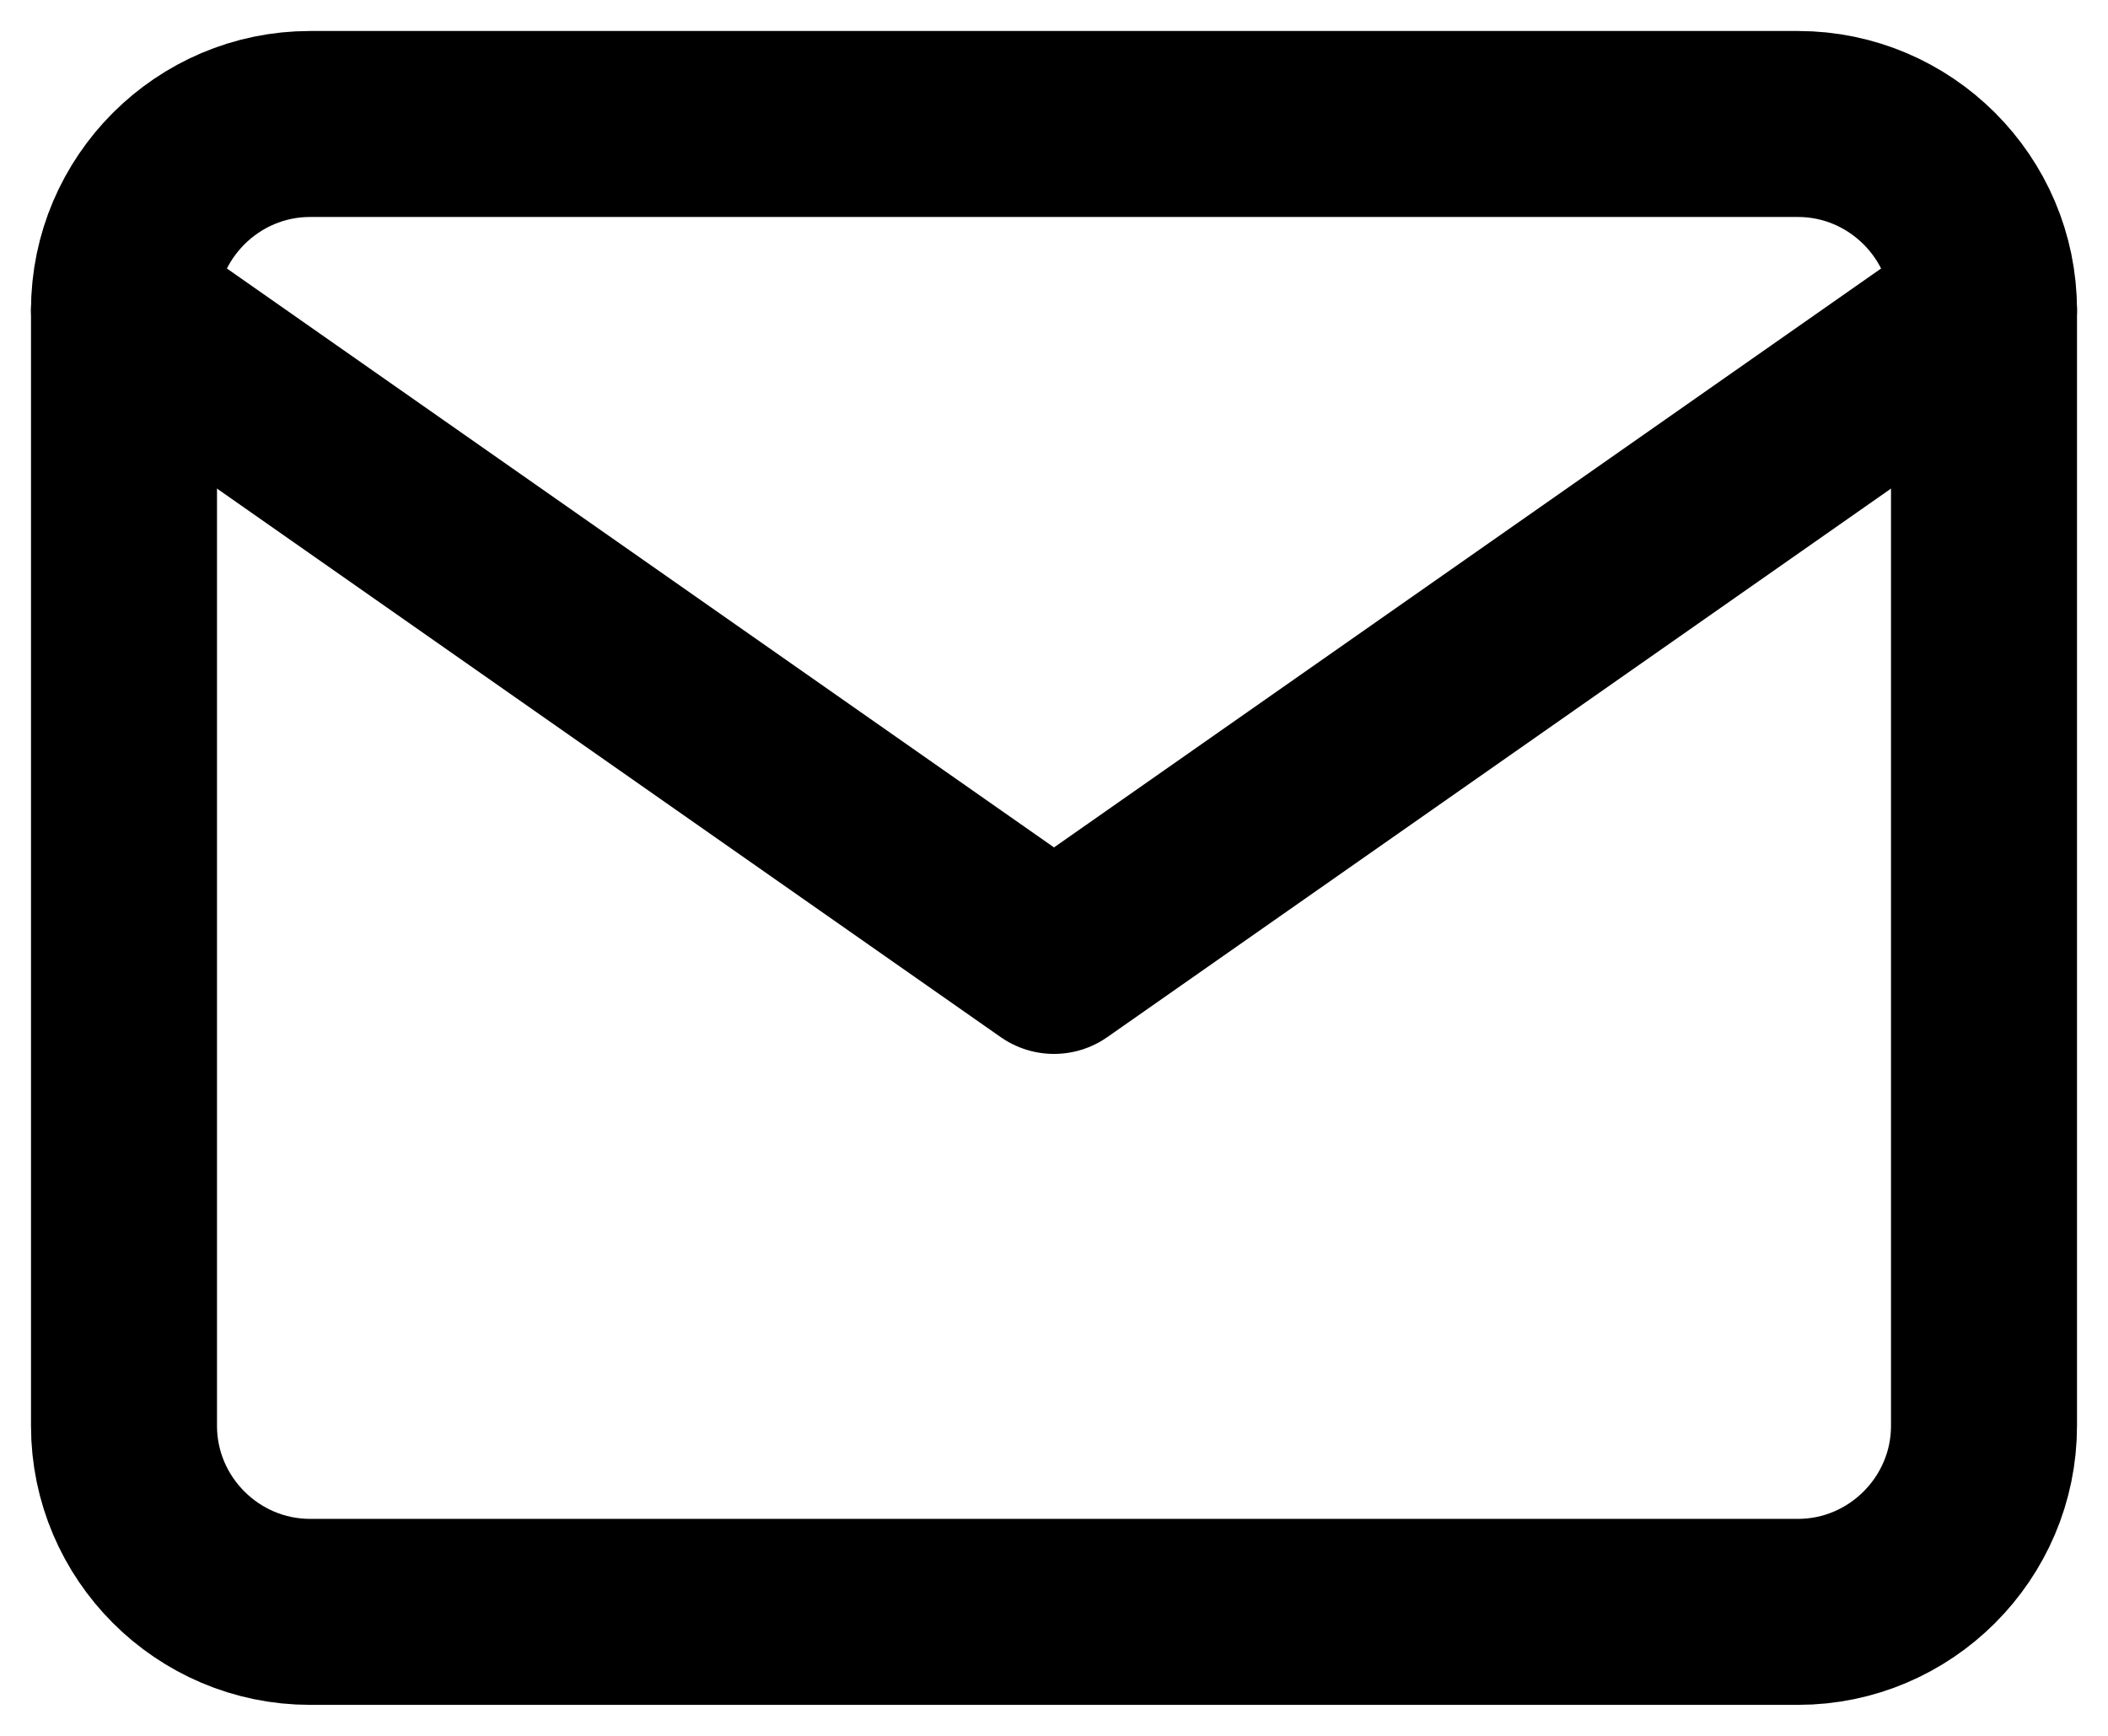
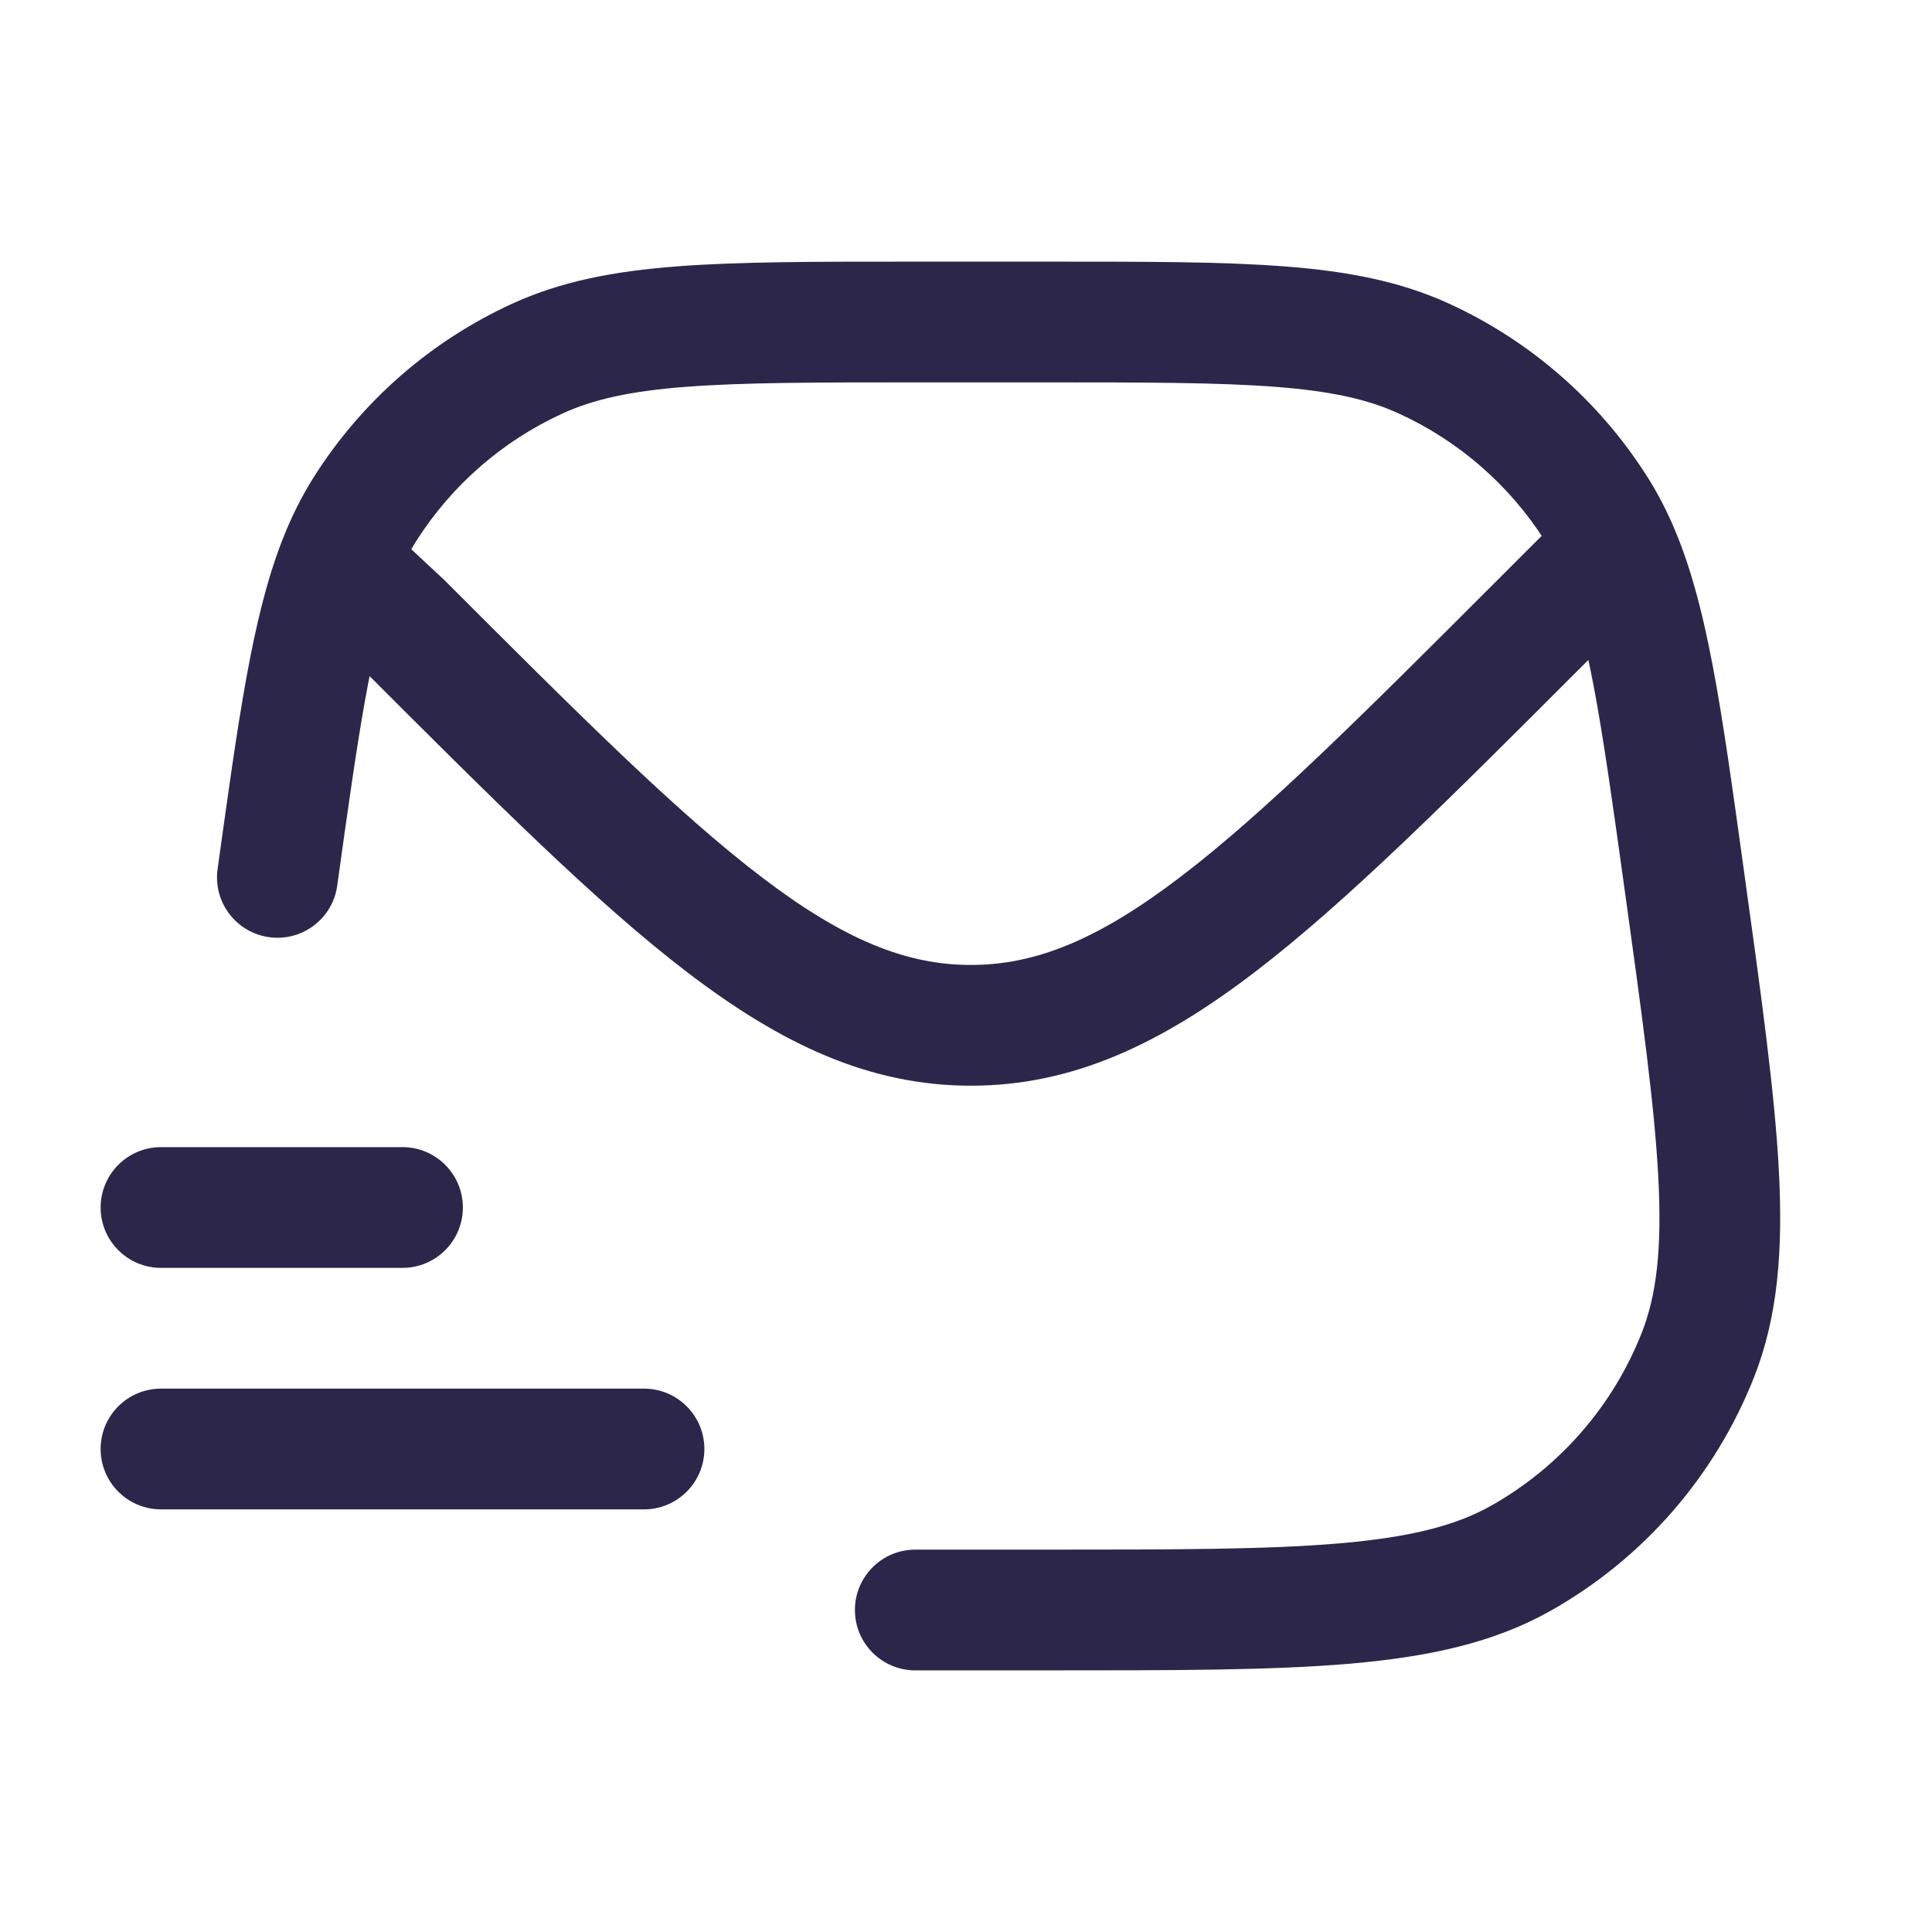
- <svg xmlns="http://www.w3.org/2000/svg" width="34" height="28" viewBox="0 0 34 28" fill="none">
-   <path d="M5 2H29C30.65 2 32 3.35 32 5V23C32 24.65 30.65 26 29 26H5C3.35 26 2 24.65 2 23V5C2 3.35 3.35 2 5 2Z" stroke="black" stroke-width="3" stroke-linecap="round" stroke-linejoin="round" />
-   <path d="M32 5L17 15.5L2 5" stroke="black" stroke-width="3" stroke-linecap="round" stroke-linejoin="round" />
+ <svg xmlns="http://www.w3.org/2000/svg" width="24" height="24" viewBox="0 0 24 24" fill="none">
+   <path d="M11.37 19.25C10.956 19.25 10.62 19.586 10.62 20C10.62 20.414 10.956 20.75 11.37 20.75V19.25ZM20.918 10.899L20.175 11.003V11.003L20.918 10.899ZM21.093 16.83L21.791 17.104L21.093 16.83ZM18.892 19.357L18.524 18.704L18.892 19.357ZM17.69 4.455L18.003 3.773V3.773L17.69 4.455ZM19.822 6.311L19.189 6.714L19.822 6.311ZM6.674 4.455L6.362 3.773V3.773L6.674 4.455ZM2.703 10.796C2.646 11.207 2.933 11.585 3.343 11.642C3.753 11.699 4.132 11.413 4.189 11.003L2.703 10.796ZM4.543 6.311L3.91 5.908L4.543 6.311ZM4.99 7.737L5.52 7.206L5.511 7.197L5.501 7.188L4.99 7.737ZM19.99 6.879L19.46 6.348V6.348L19.99 6.879ZM19.132 7.737L18.602 7.206L18.602 7.206L19.132 7.737ZM2 17.25C1.586 17.25 1.25 17.586 1.25 18C1.25 18.414 1.586 18.75 2 18.75V17.25ZM8 18.75C8.414 18.75 8.75 18.414 8.75 18C8.75 17.586 8.414 17.25 8 17.25V18.75ZM2 14.25C1.586 14.25 1.25 14.586 1.25 15C1.25 15.414 1.586 15.75 2 15.75V14.25ZM5 15.75C5.414 15.75 5.75 15.414 5.75 15C5.75 14.586 5.414 14.25 5 14.25V15.75ZM11.37 4.75H12.994V3.25H11.37V4.75ZM12.994 19.25H11.37V20.75H12.994V19.25ZM20.175 11.003C20.395 12.586 20.553 13.726 20.6 14.624C20.647 15.515 20.578 16.089 20.395 16.555L21.791 17.104C22.087 16.351 22.149 15.53 22.098 14.546C22.047 13.569 21.877 12.353 21.661 10.796L20.175 11.003ZM12.994 20.75C14.566 20.75 15.793 20.751 16.768 20.667C17.75 20.582 18.555 20.408 19.26 20.011L18.524 18.704C18.088 18.949 17.528 19.096 16.64 19.172C15.744 19.249 14.593 19.25 12.994 19.25V20.75ZM20.395 16.555C20.037 17.465 19.376 18.224 18.524 18.704L19.26 20.011C20.413 19.362 21.307 18.335 21.791 17.104L20.395 16.555ZM12.994 4.75C14.24 4.75 15.133 4.751 15.839 4.805C16.535 4.858 16.994 4.961 17.377 5.137L18.003 3.773C17.394 3.494 16.739 3.369 15.953 3.309C15.177 3.249 14.217 3.25 12.994 3.25V4.75ZM17.377 5.137C18.121 5.477 18.75 6.025 19.189 6.714L20.454 5.908C19.859 4.975 19.008 4.234 18.003 3.773L17.377 5.137ZM11.37 3.25C10.147 3.25 9.188 3.249 8.411 3.309C7.625 3.369 6.97 3.494 6.362 3.773L6.987 5.137C7.37 4.961 7.829 4.858 8.526 4.805C9.232 4.751 10.124 4.75 11.37 4.75V3.25ZM4.189 11.003C4.457 9.075 4.608 8.023 4.898 7.27L3.499 6.73C3.13 7.685 2.96 8.95 2.703 10.796L4.189 11.003ZM4.898 7.27C4.98 7.059 5.071 6.878 5.175 6.714L3.91 5.908C3.746 6.164 3.612 6.436 3.499 6.73L4.898 7.27ZM6.362 3.773C5.356 4.234 4.505 4.975 3.91 5.908L5.175 6.714C5.615 6.025 6.244 5.477 6.987 5.137L6.362 3.773ZM5.501 7.188L4.71 6.451L3.687 7.549L4.479 8.286L5.501 7.188ZM19.46 6.348L18.602 7.206L19.662 8.267L20.52 7.409L19.46 6.348ZM4.459 8.267C6.111 9.919 7.402 11.212 8.544 12.083C9.703 12.967 10.795 13.487 12.061 13.487V11.987C11.255 11.987 10.479 11.673 9.454 10.89C8.411 10.095 7.202 8.888 5.52 7.206L4.459 8.267ZM18.602 7.206C16.92 8.888 15.711 10.095 14.668 10.89C13.643 11.673 12.866 11.987 12.061 11.987V13.487C13.326 13.487 14.419 12.967 15.578 12.083C16.72 11.212 18.011 9.919 19.662 8.267L18.602 7.206ZM2 18.75H8V17.25H2V18.75ZM2 15.75H5V14.25H2V15.75ZM21.661 10.796C21.384 8.801 21.208 7.479 20.763 6.484L19.394 7.096C19.73 7.848 19.884 8.905 20.175 11.003L21.661 10.796ZM20.763 6.484C20.673 6.282 20.571 6.091 20.454 5.908L19.189 6.714C19.264 6.832 19.332 6.957 19.394 7.096L20.763 6.484ZM20.52 7.409L20.609 7.32L19.548 6.26L19.46 6.348L20.52 7.409Z" fill="#2D264B" />
</svg>
